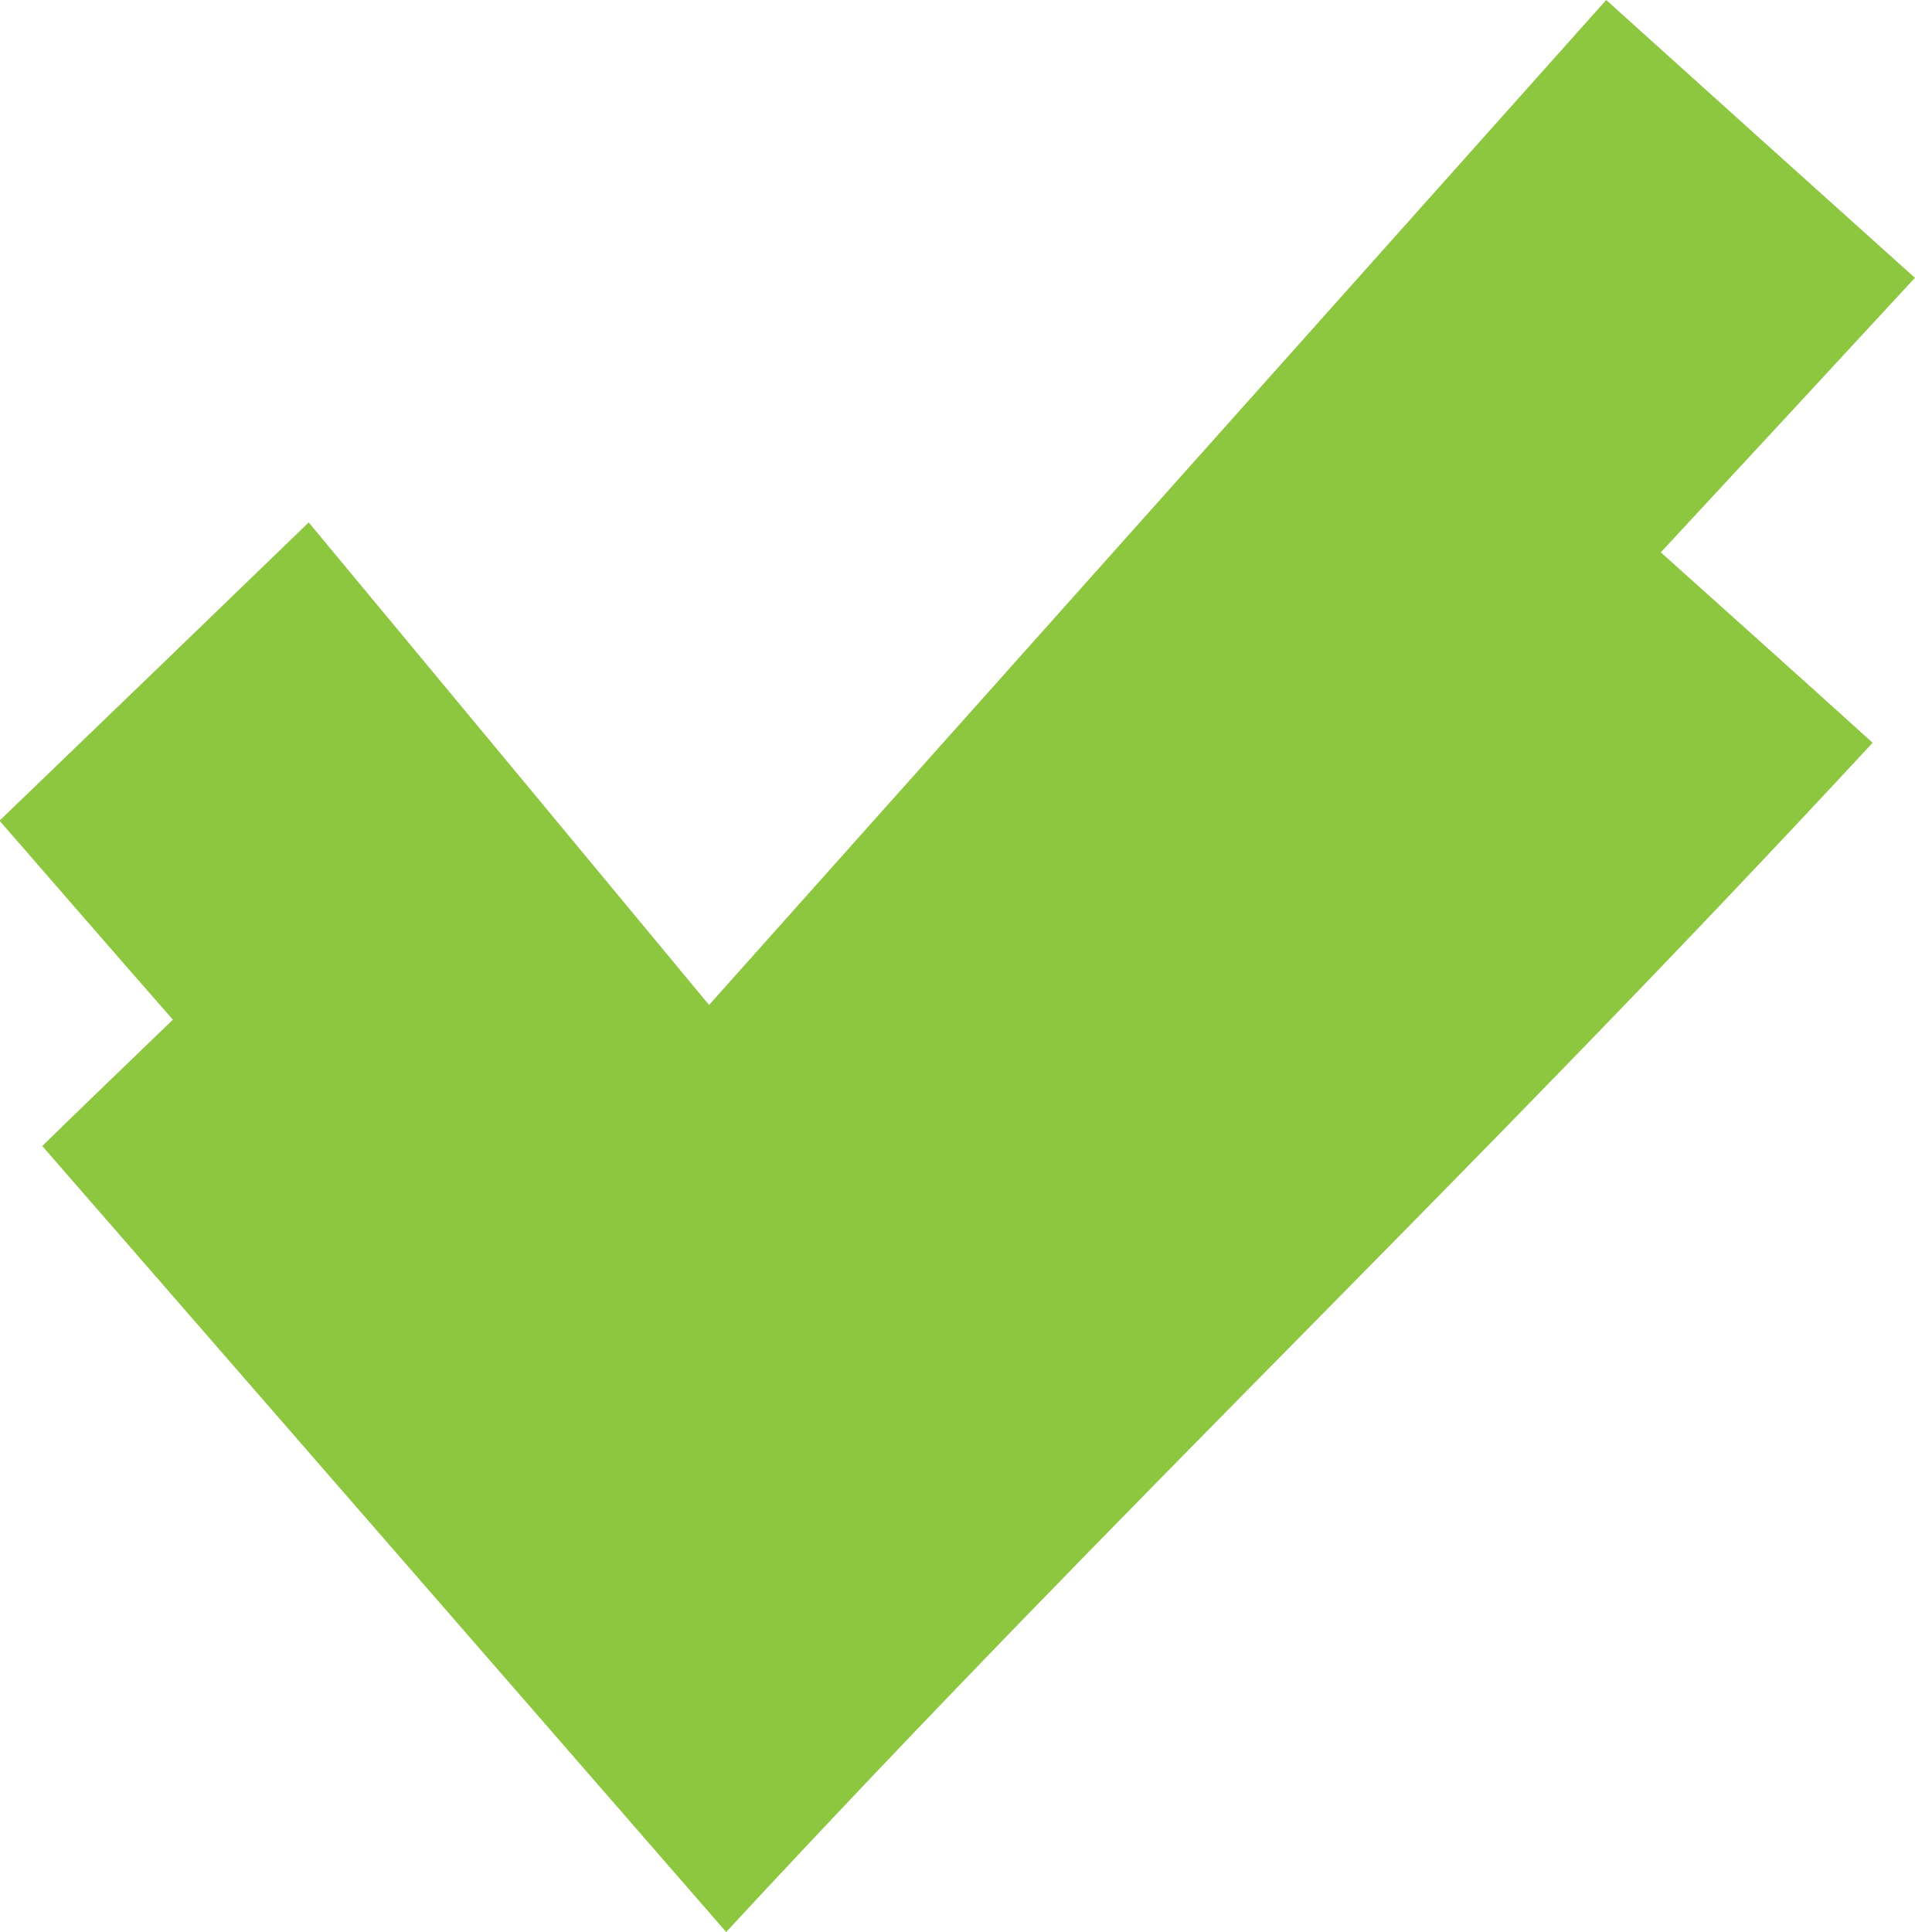
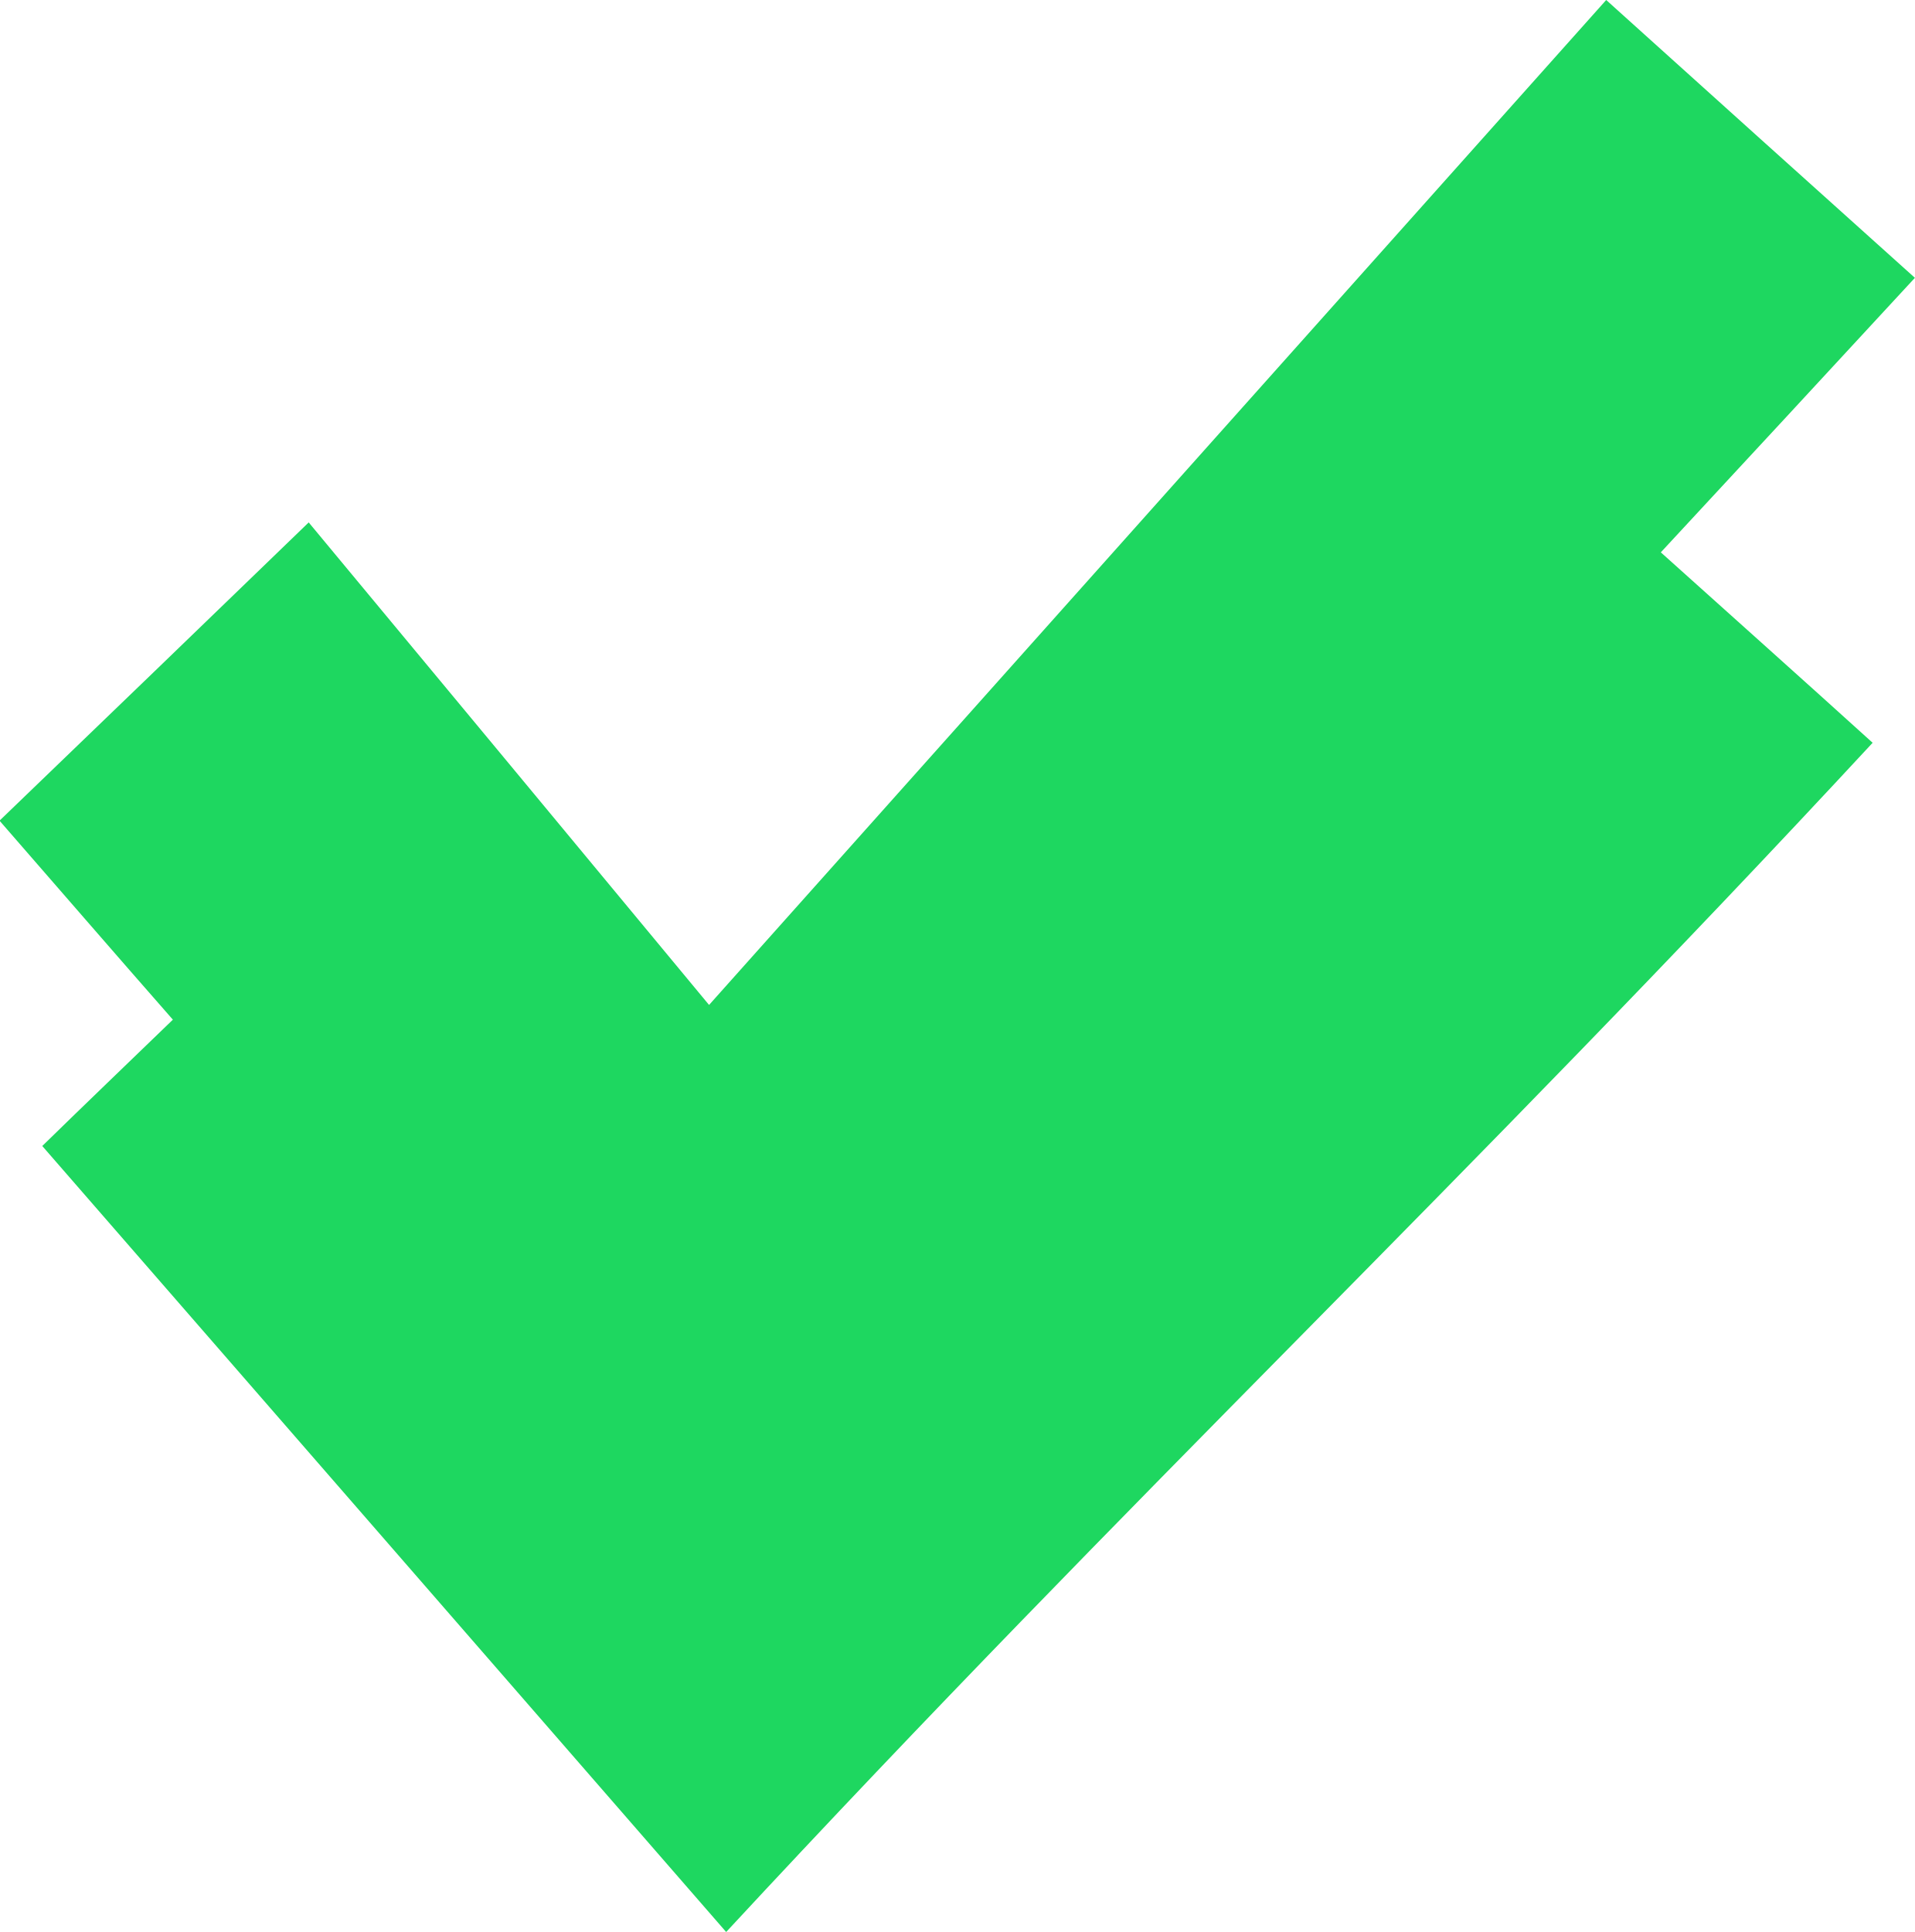
<svg xmlns="http://www.w3.org/2000/svg" id="Layer_2" data-name="Layer 2" viewBox="0 0 40.32 40.68">
  <defs>
    <style>
      .cls-1 {
-         fill: #8dc63f;
+         fill: #1ED760;
      }
    </style>
  </defs>
  <g id="Layer_1-2" data-name="Layer 1">
    <path class="cls-1" d="m40.32,5.85c-2.18-1.96-4.34-3.9-6.5-5.85-6.31,7.07-12.59,14.1-18.89,21.16-2.82-3.4-5.62-6.78-8.43-10.16-2.19,2.12-4.35,4.2-6.51,6.28,1.22,1.4,2.43,2.8,3.65,4.19-.92.89-1.84,1.77-2.75,2.66,4.81,5.53,9.59,11.02,14.4,16.55,8.65-9.33,15.49-15.71,24.14-25.04-1.49-1.35-2.98-2.68-4.46-4.01,1.78-1.92,3.57-3.85,5.35-5.78Z" />
  </g>
</svg>
